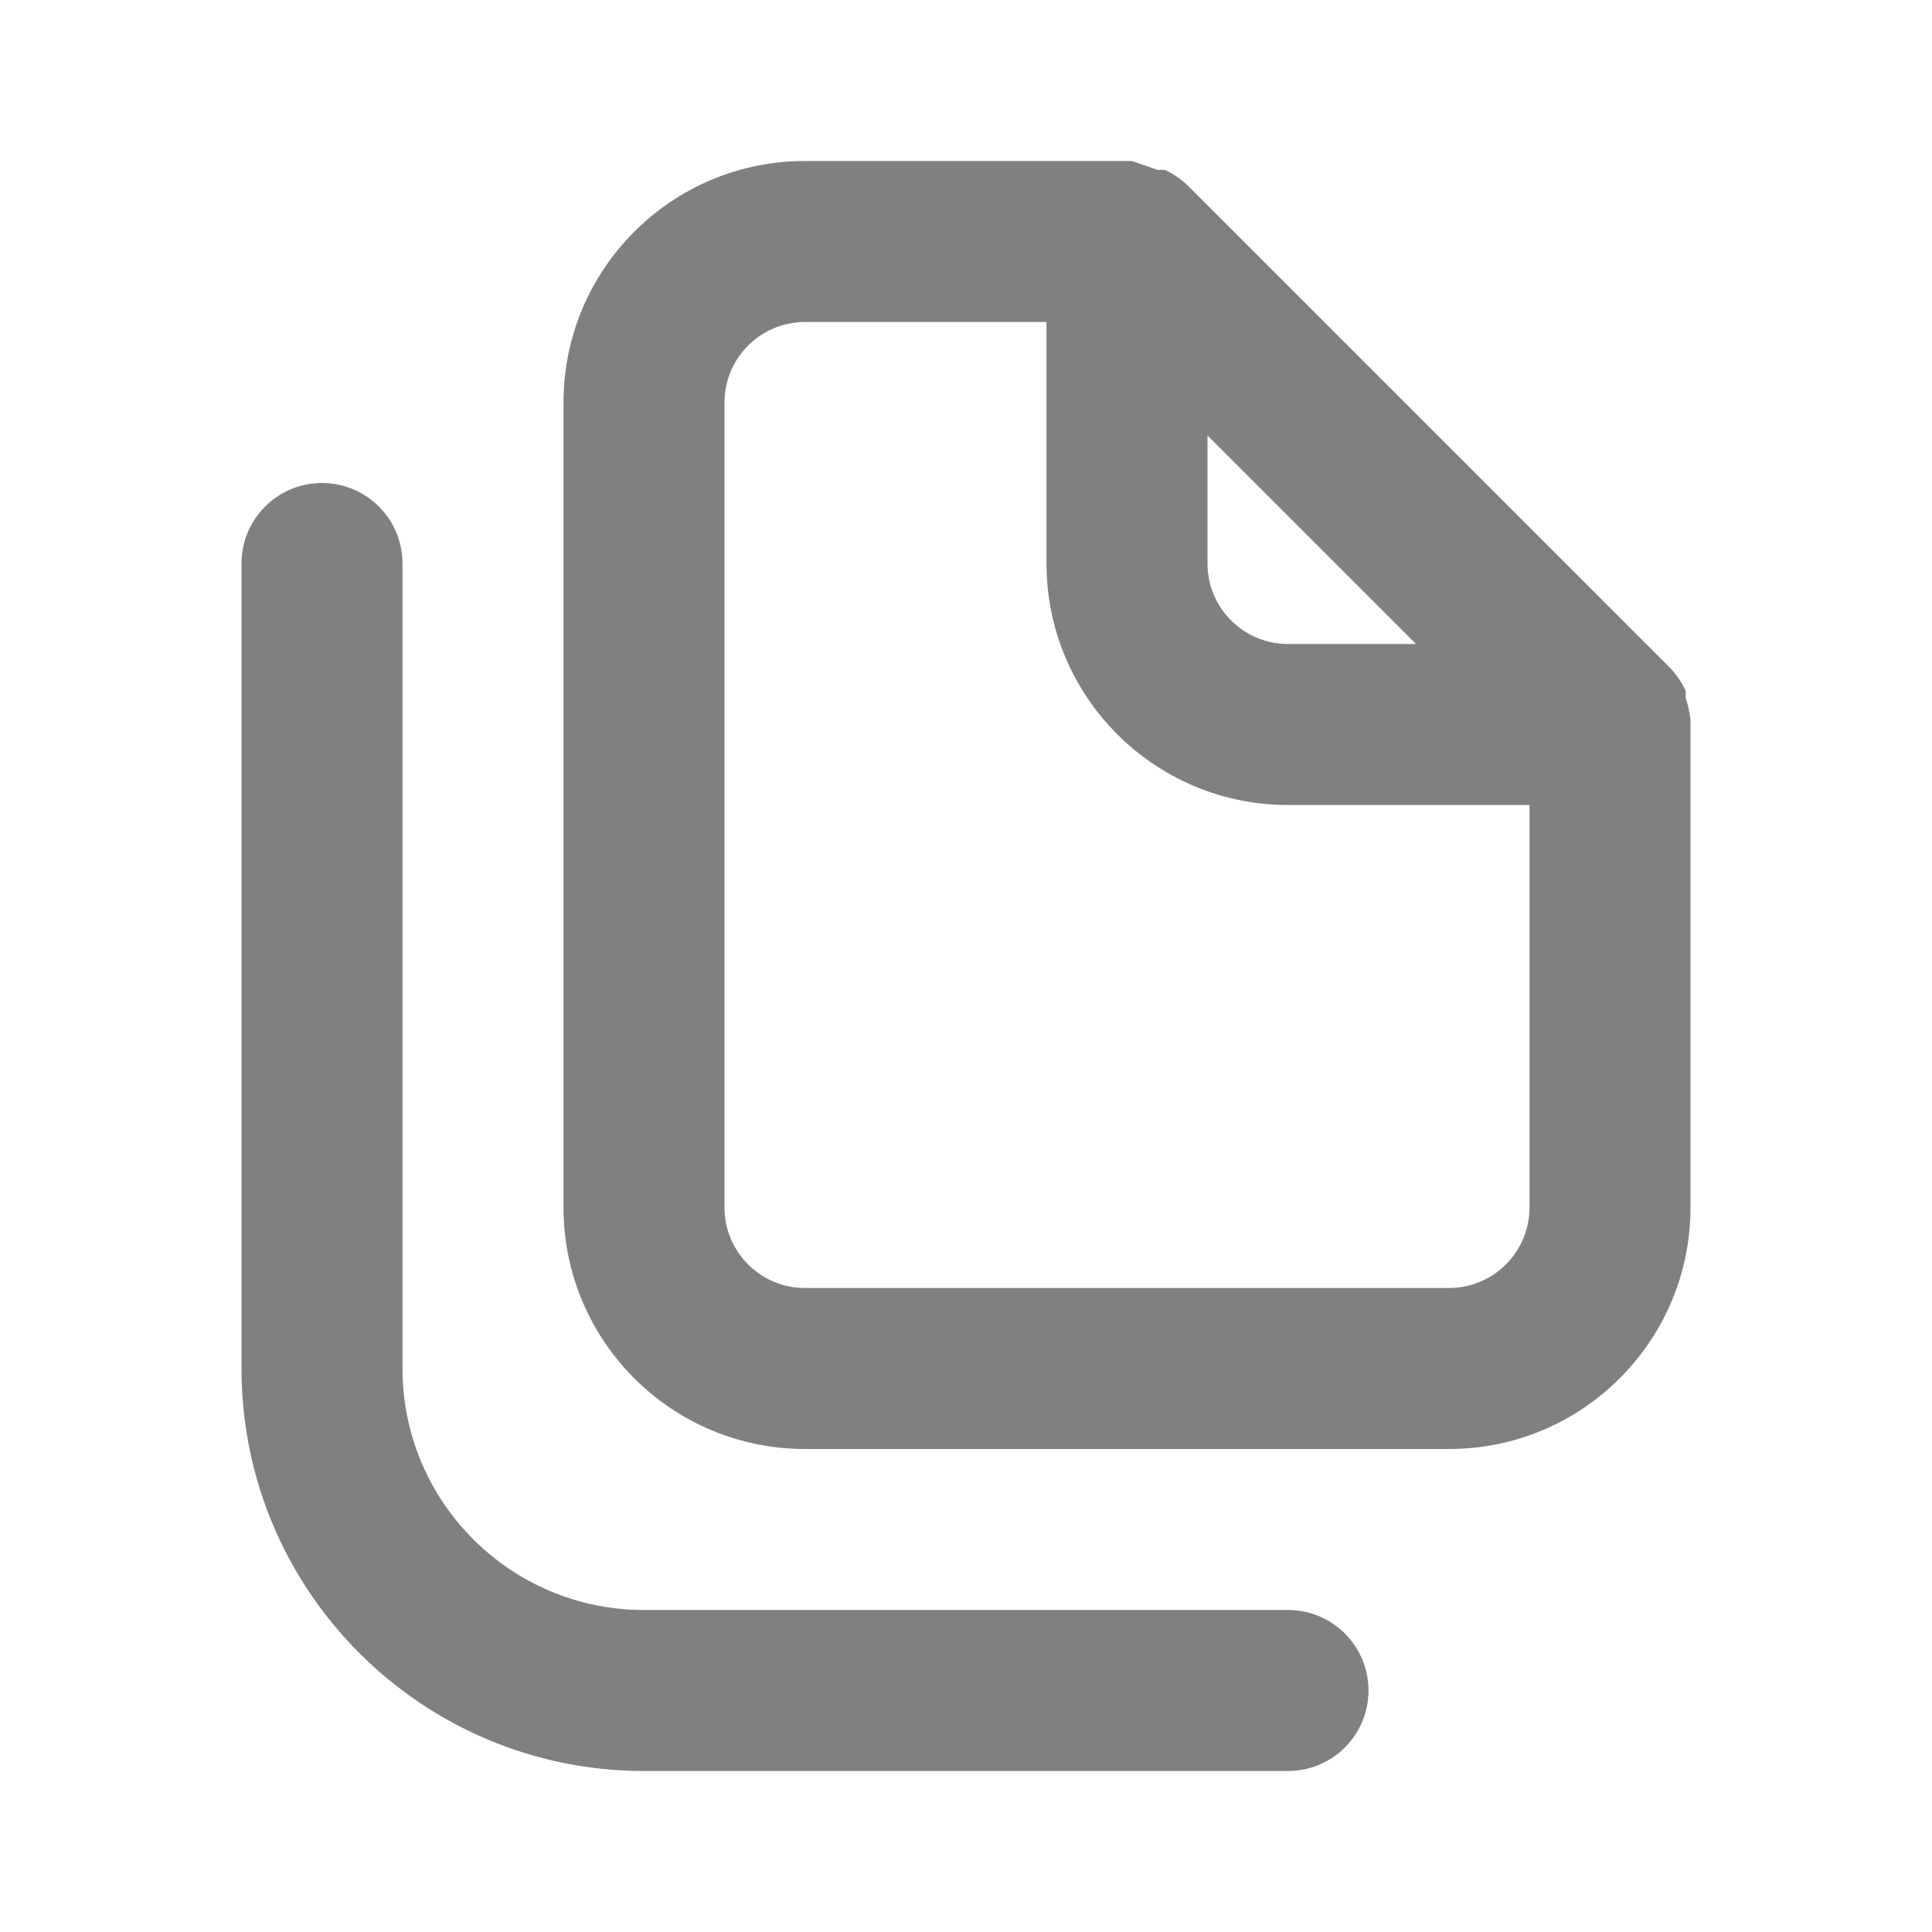
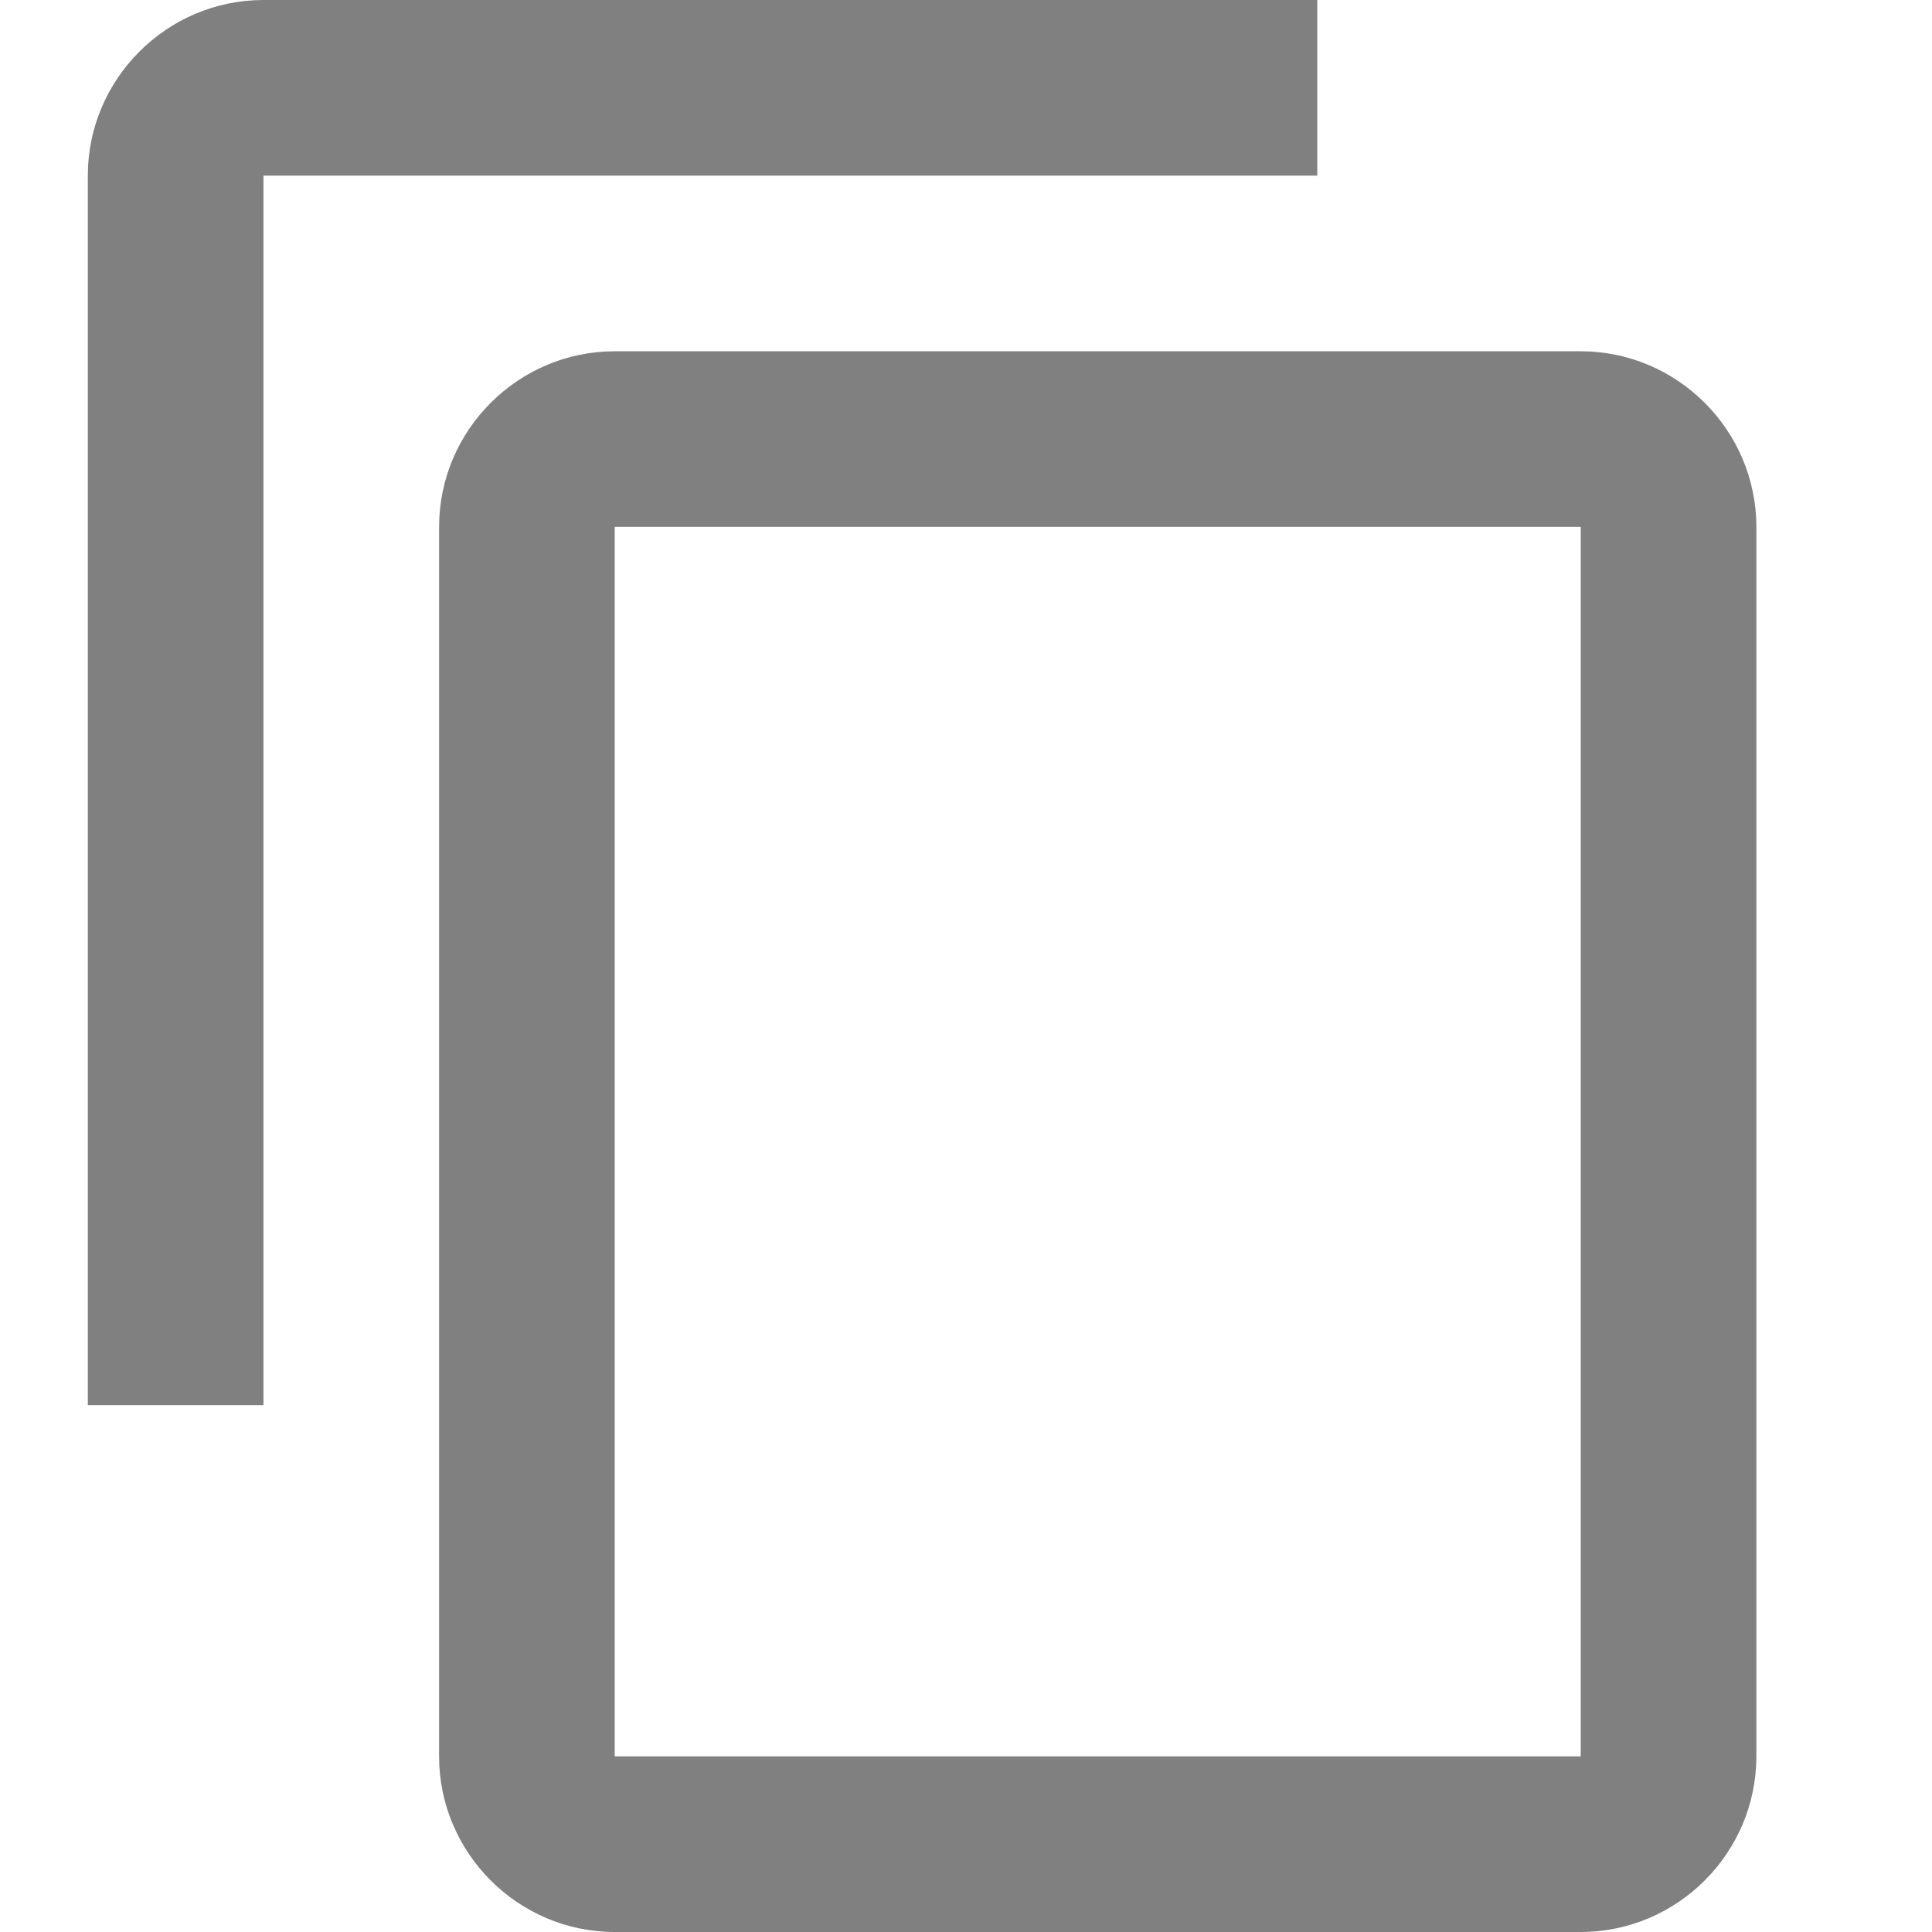
- <svg xmlns="http://www.w3.org/2000/svg" viewBox="0 0 24 24" width="16" height="16">
-   <path d="M16,20H8a3,3,0,0,1-3-3V7A1,1,0,0,0,3,7V17a5,5,0,0,0,5,5h8a1,1,0,0,0,0-2ZM21,8.94a1.31,1.31,0,0,0-.06-.27l0-.09a1.07,1.07,0,0,0-.19-.28h0l-6-6h0a1.07,1.07,0,0,0-.28-.19l-.09,0L14.06,2H10A3,3,0,0,0,7,5V15a3,3,0,0,0,3,3h8a3,3,0,0,0,3-3V9S21,9,21,8.94ZM15,5.41,17.59,8H16a1,1,0,0,1-1-1ZM19,15a1,1,0,0,1-1,1H10a1,1,0,0,1-1-1V5a1,1,0,0,1,1-1h3V7a3,3,0,0,0,3,3h3Z" fill="#808080" />
+ <svg xmlns="http://www.w3.org/2000/svg" height="16px" version="1.1" viewBox="0 0 21 22" width="16px">
+   <defs />
+   <g fill="none" fill-rule="evenodd" id="Page-1" stroke="none" stroke-width="1">
+     <g fill="#808080" id="Core" transform="translate(-86, -127)">
+       <g id="content-copy" transform="translate(86.5, 127)">
+         <path d="M14,0 L2,0 C0.9,0 0,0.9 0,2 L0,16 L2,16 L2,2 L14,2 L14,0 L14,0 Z M17,4 L6,4 C4.9,4 4,4.9 4,6 L4,20 C4,21.1 4.9,22 6,22 L17,22 C18.1,22 19,21.1 19,20 L19,6 C19,4.9 18.1,4 17,4 L17,4 Z M17,20 L6,20 L6,6 L17,6 L17,20 L17,20 Z" id="Shape" />
+       </g>
+     </g>
+   </g>
</svg>
